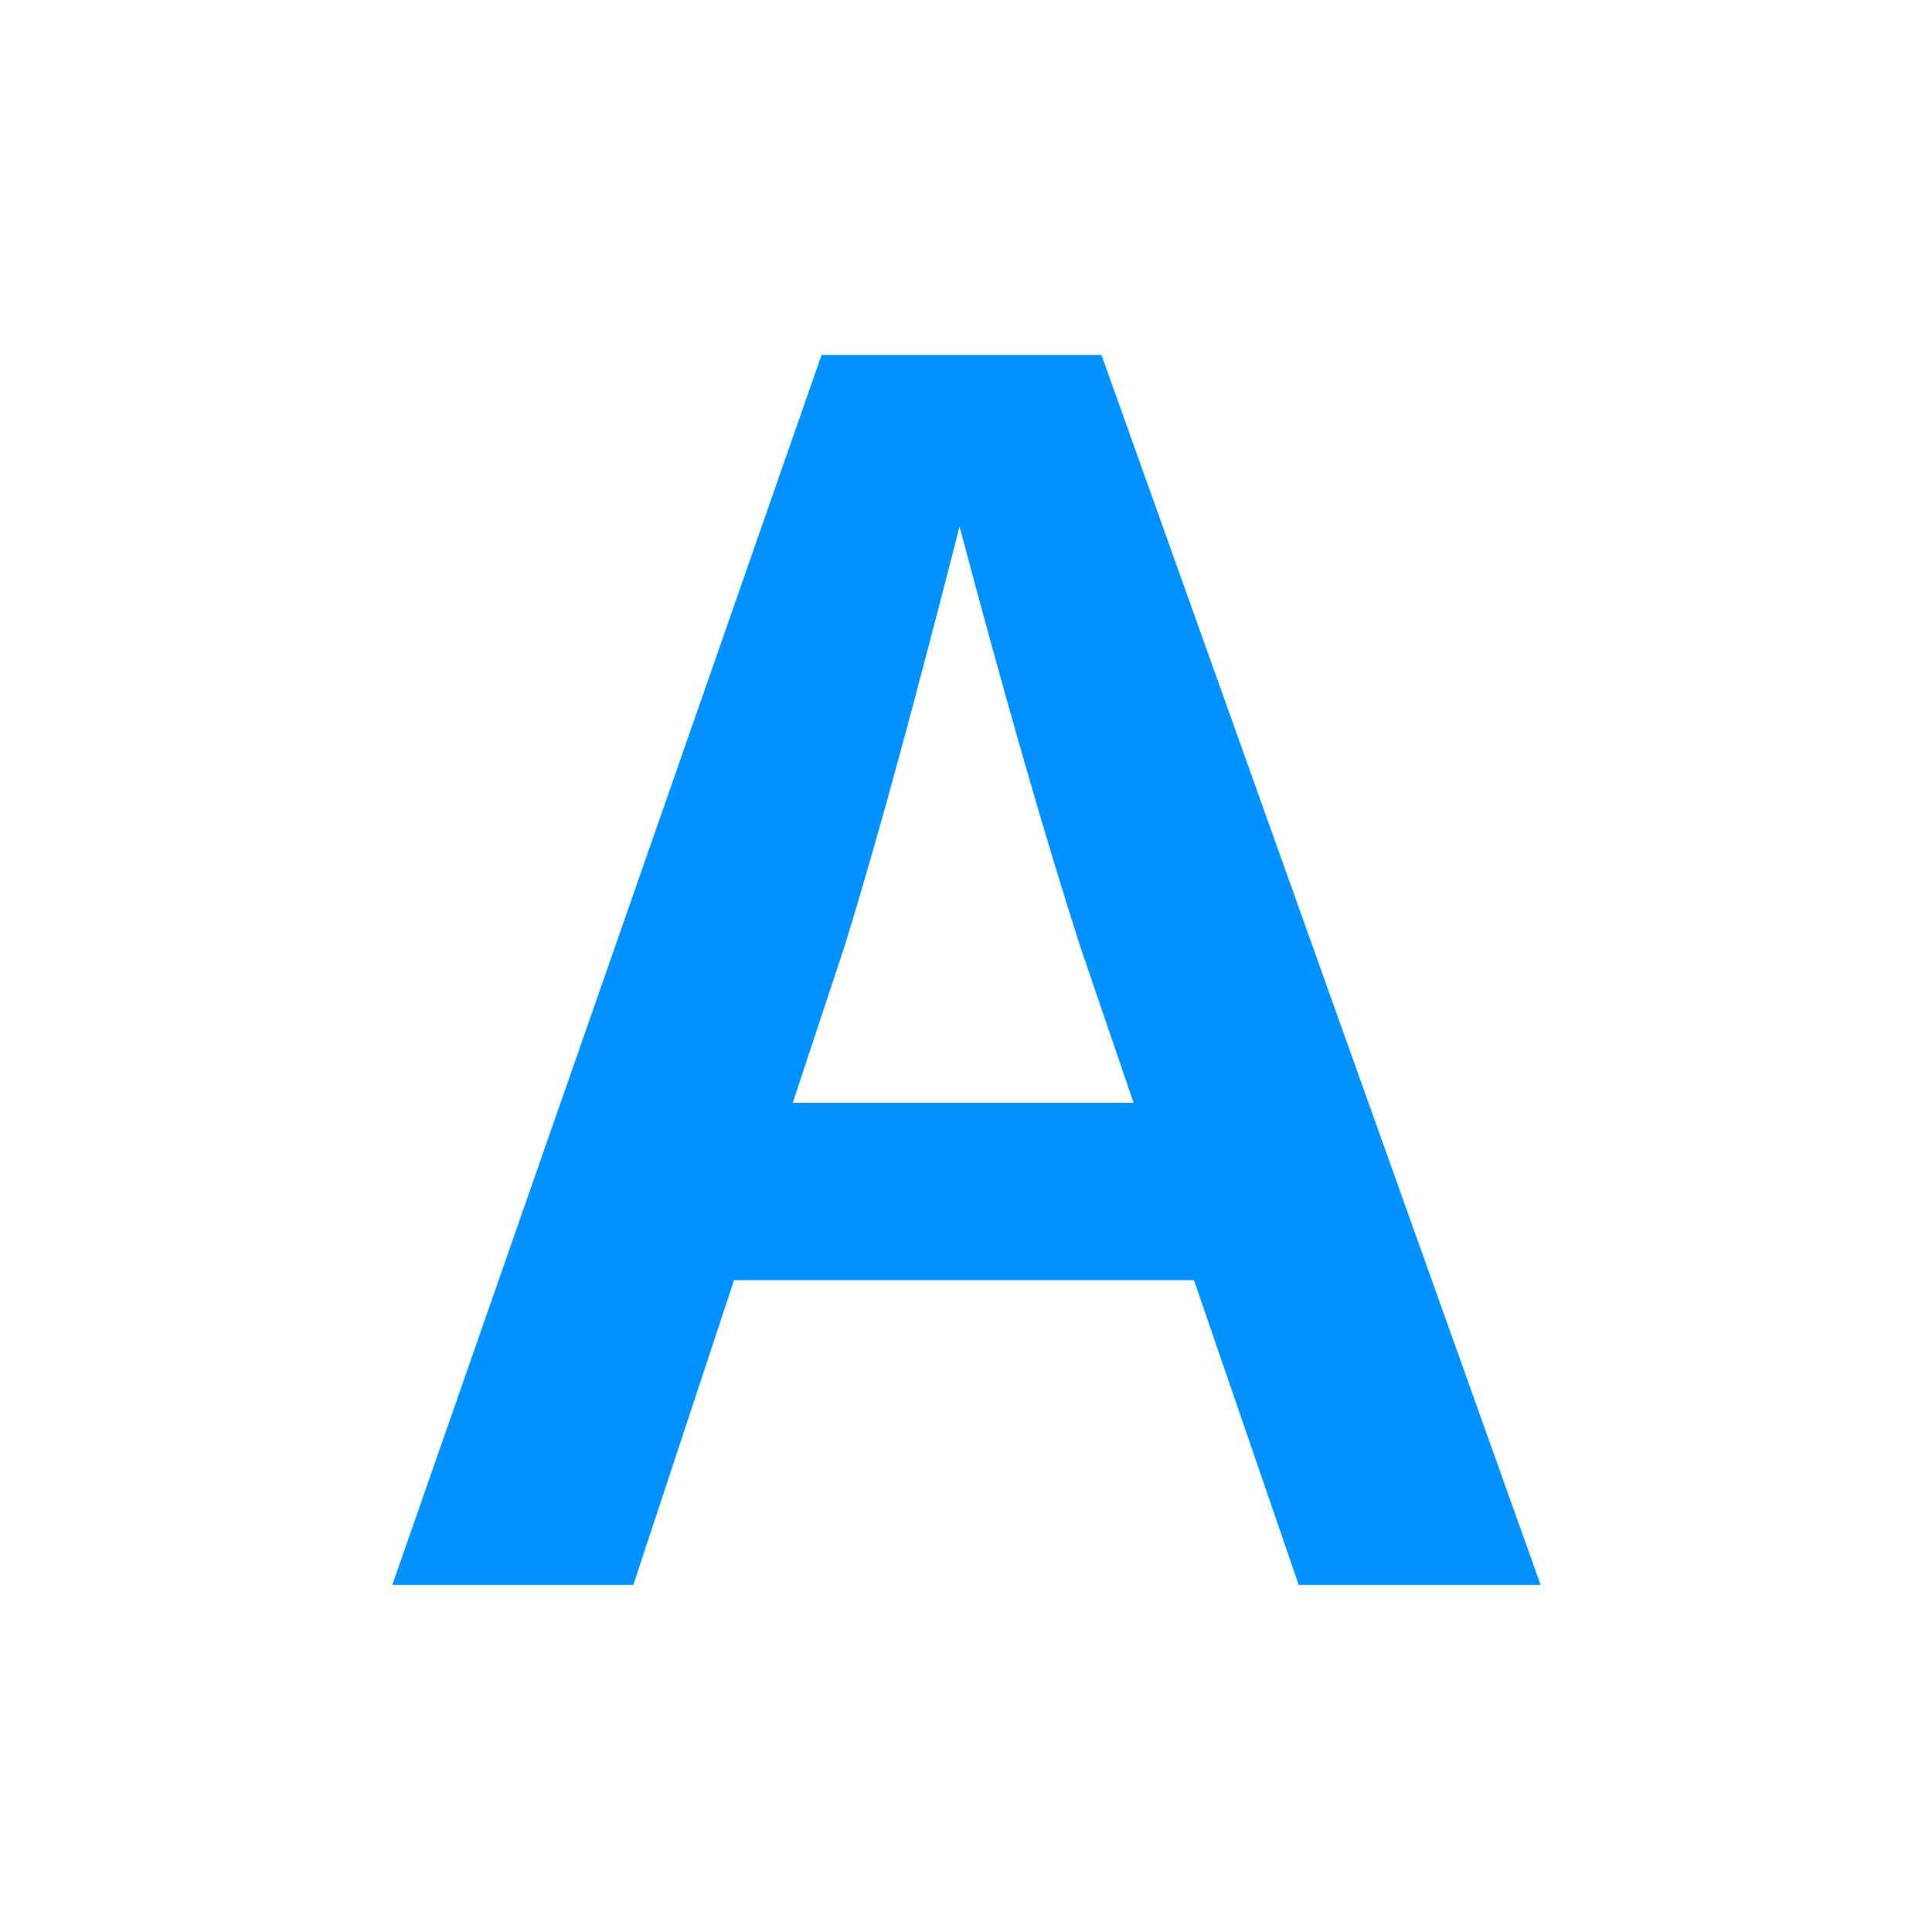
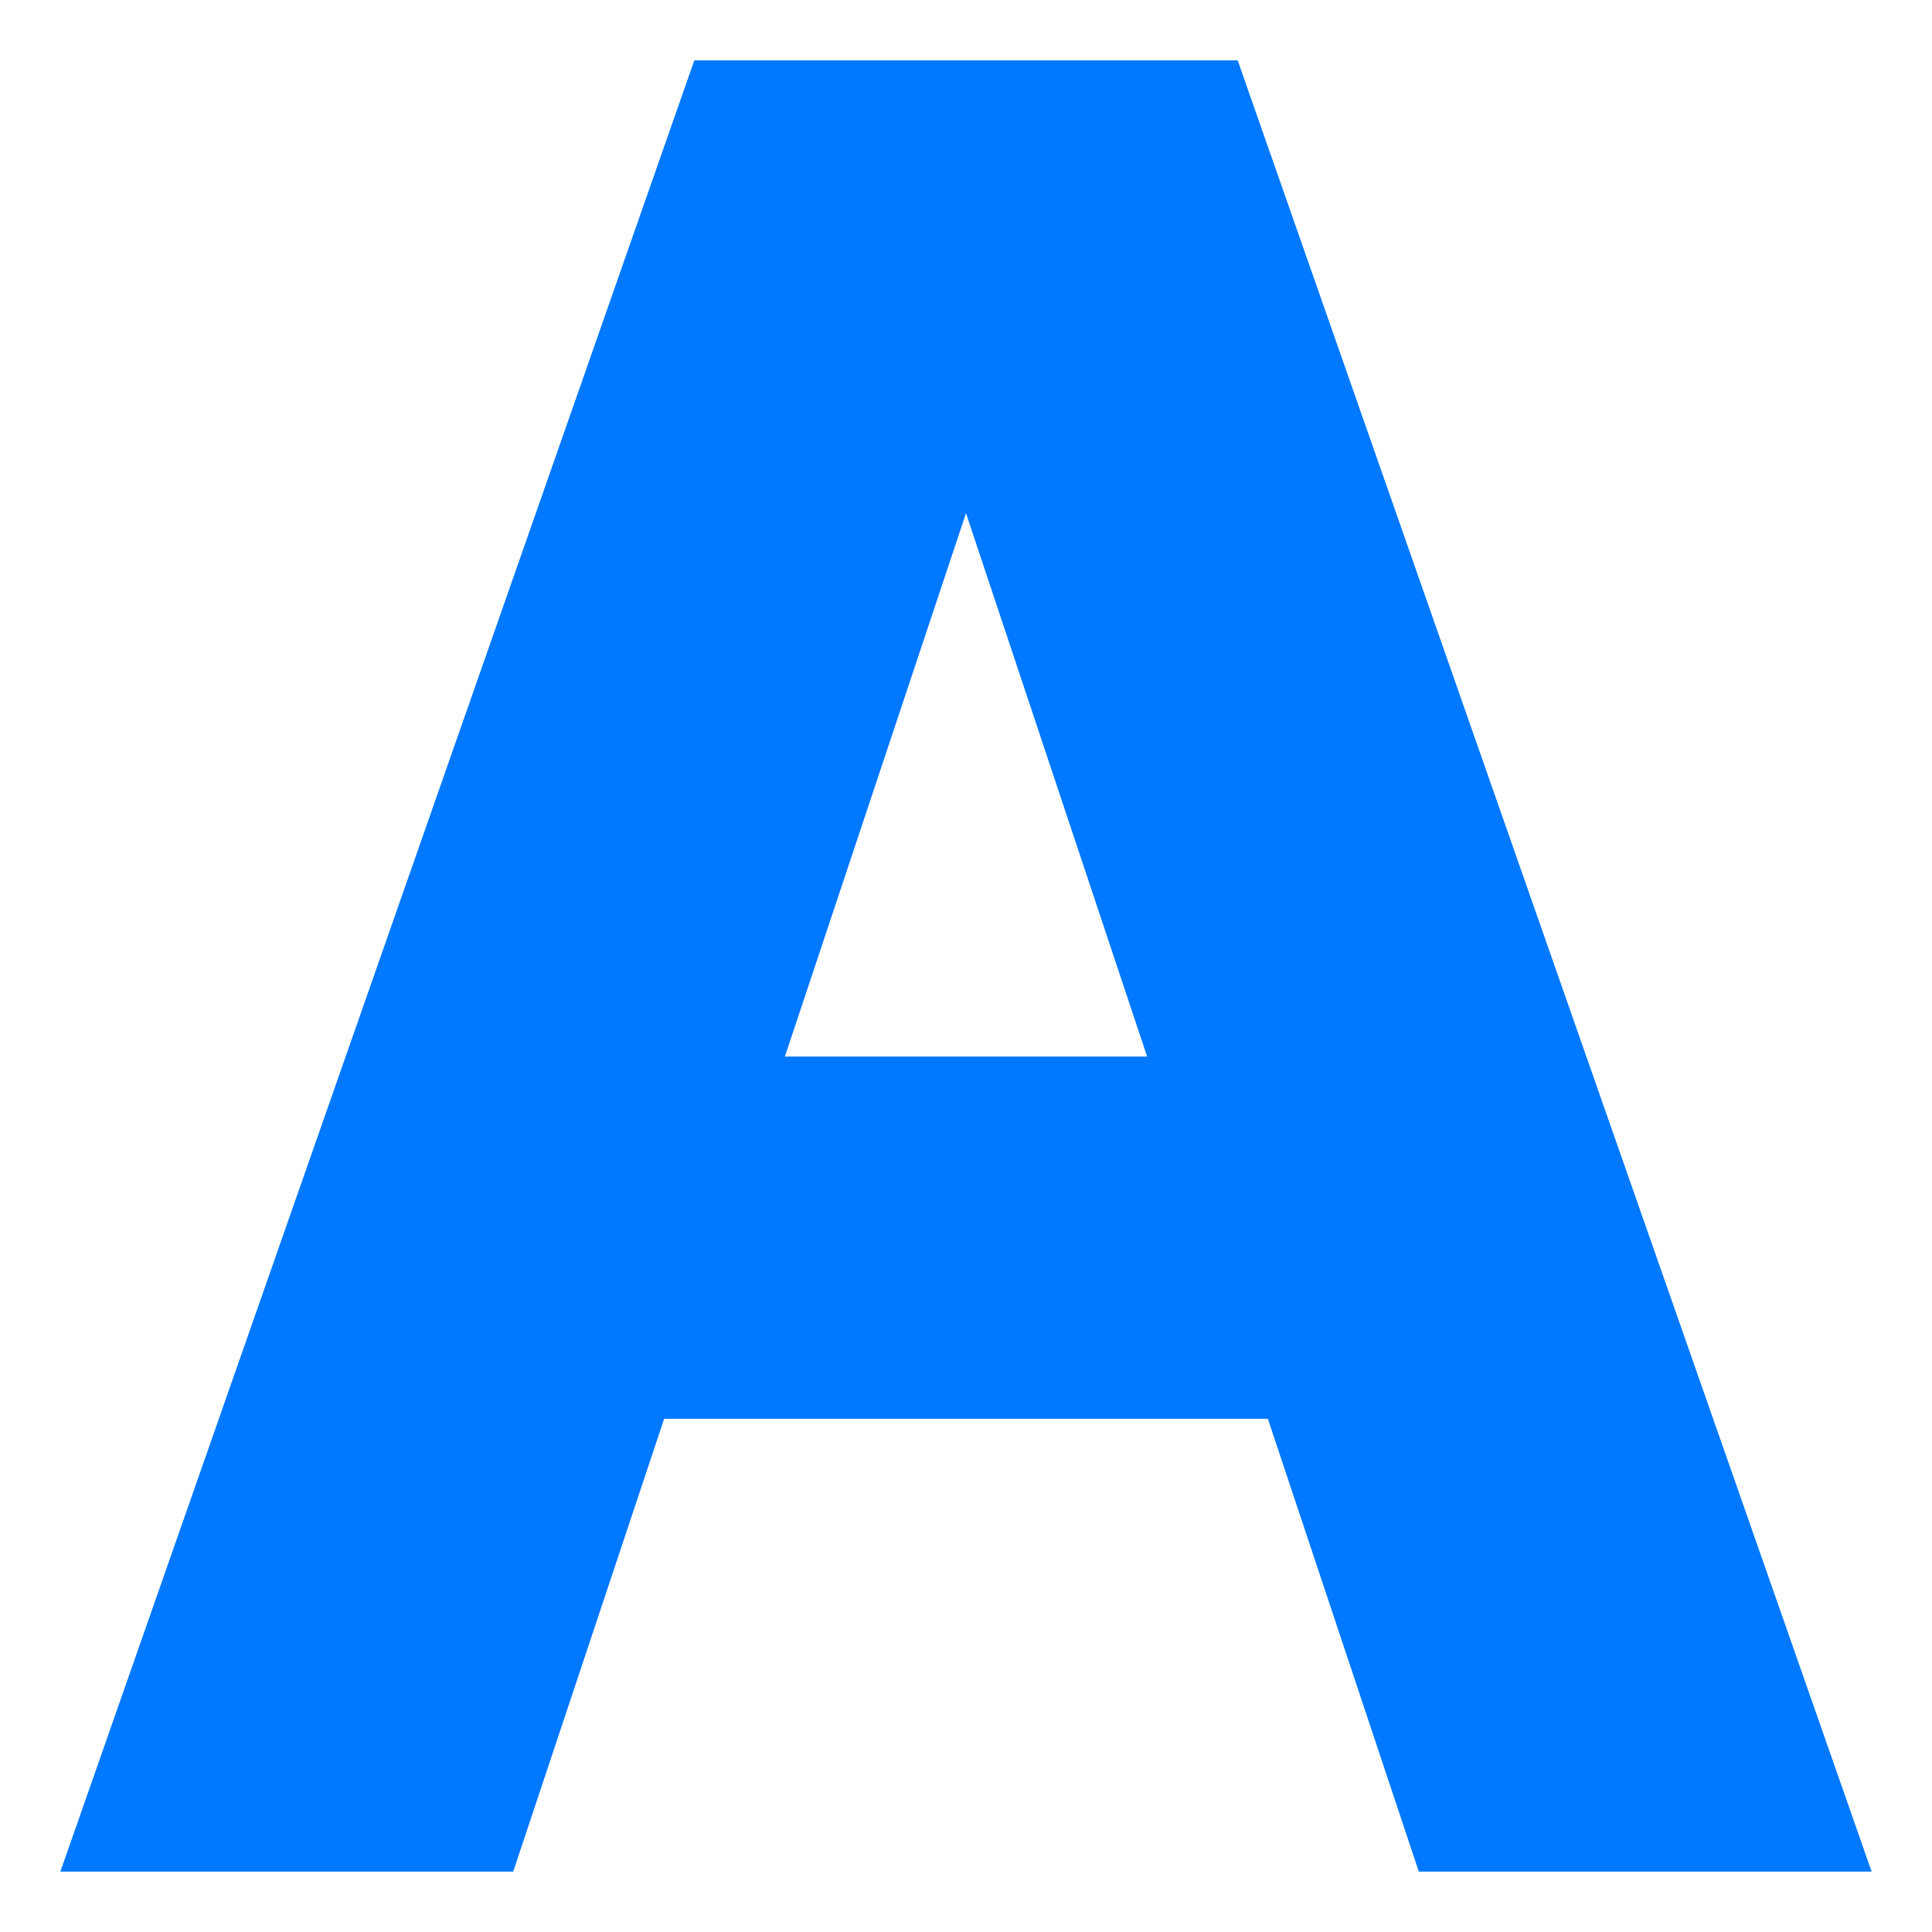
<svg xmlns="http://www.w3.org/2000/svg" width="128" height="128" viewBox="0 0 128 128">
-   <text x="64" y="105" fill="#0091FF" font-family="SF Pro Display, Helvetica Neue, sans-serif" font-size="112" font-weight="600" text-anchor="middle">A</text>
+   <path fill="#0078FF" fill-rule="evenodd" d="M4 124 L46 4 H82 L124 124 H94 L84 94 H44 L34 124 Z M52 70 H76 L64 34 Z" />
</svg>
